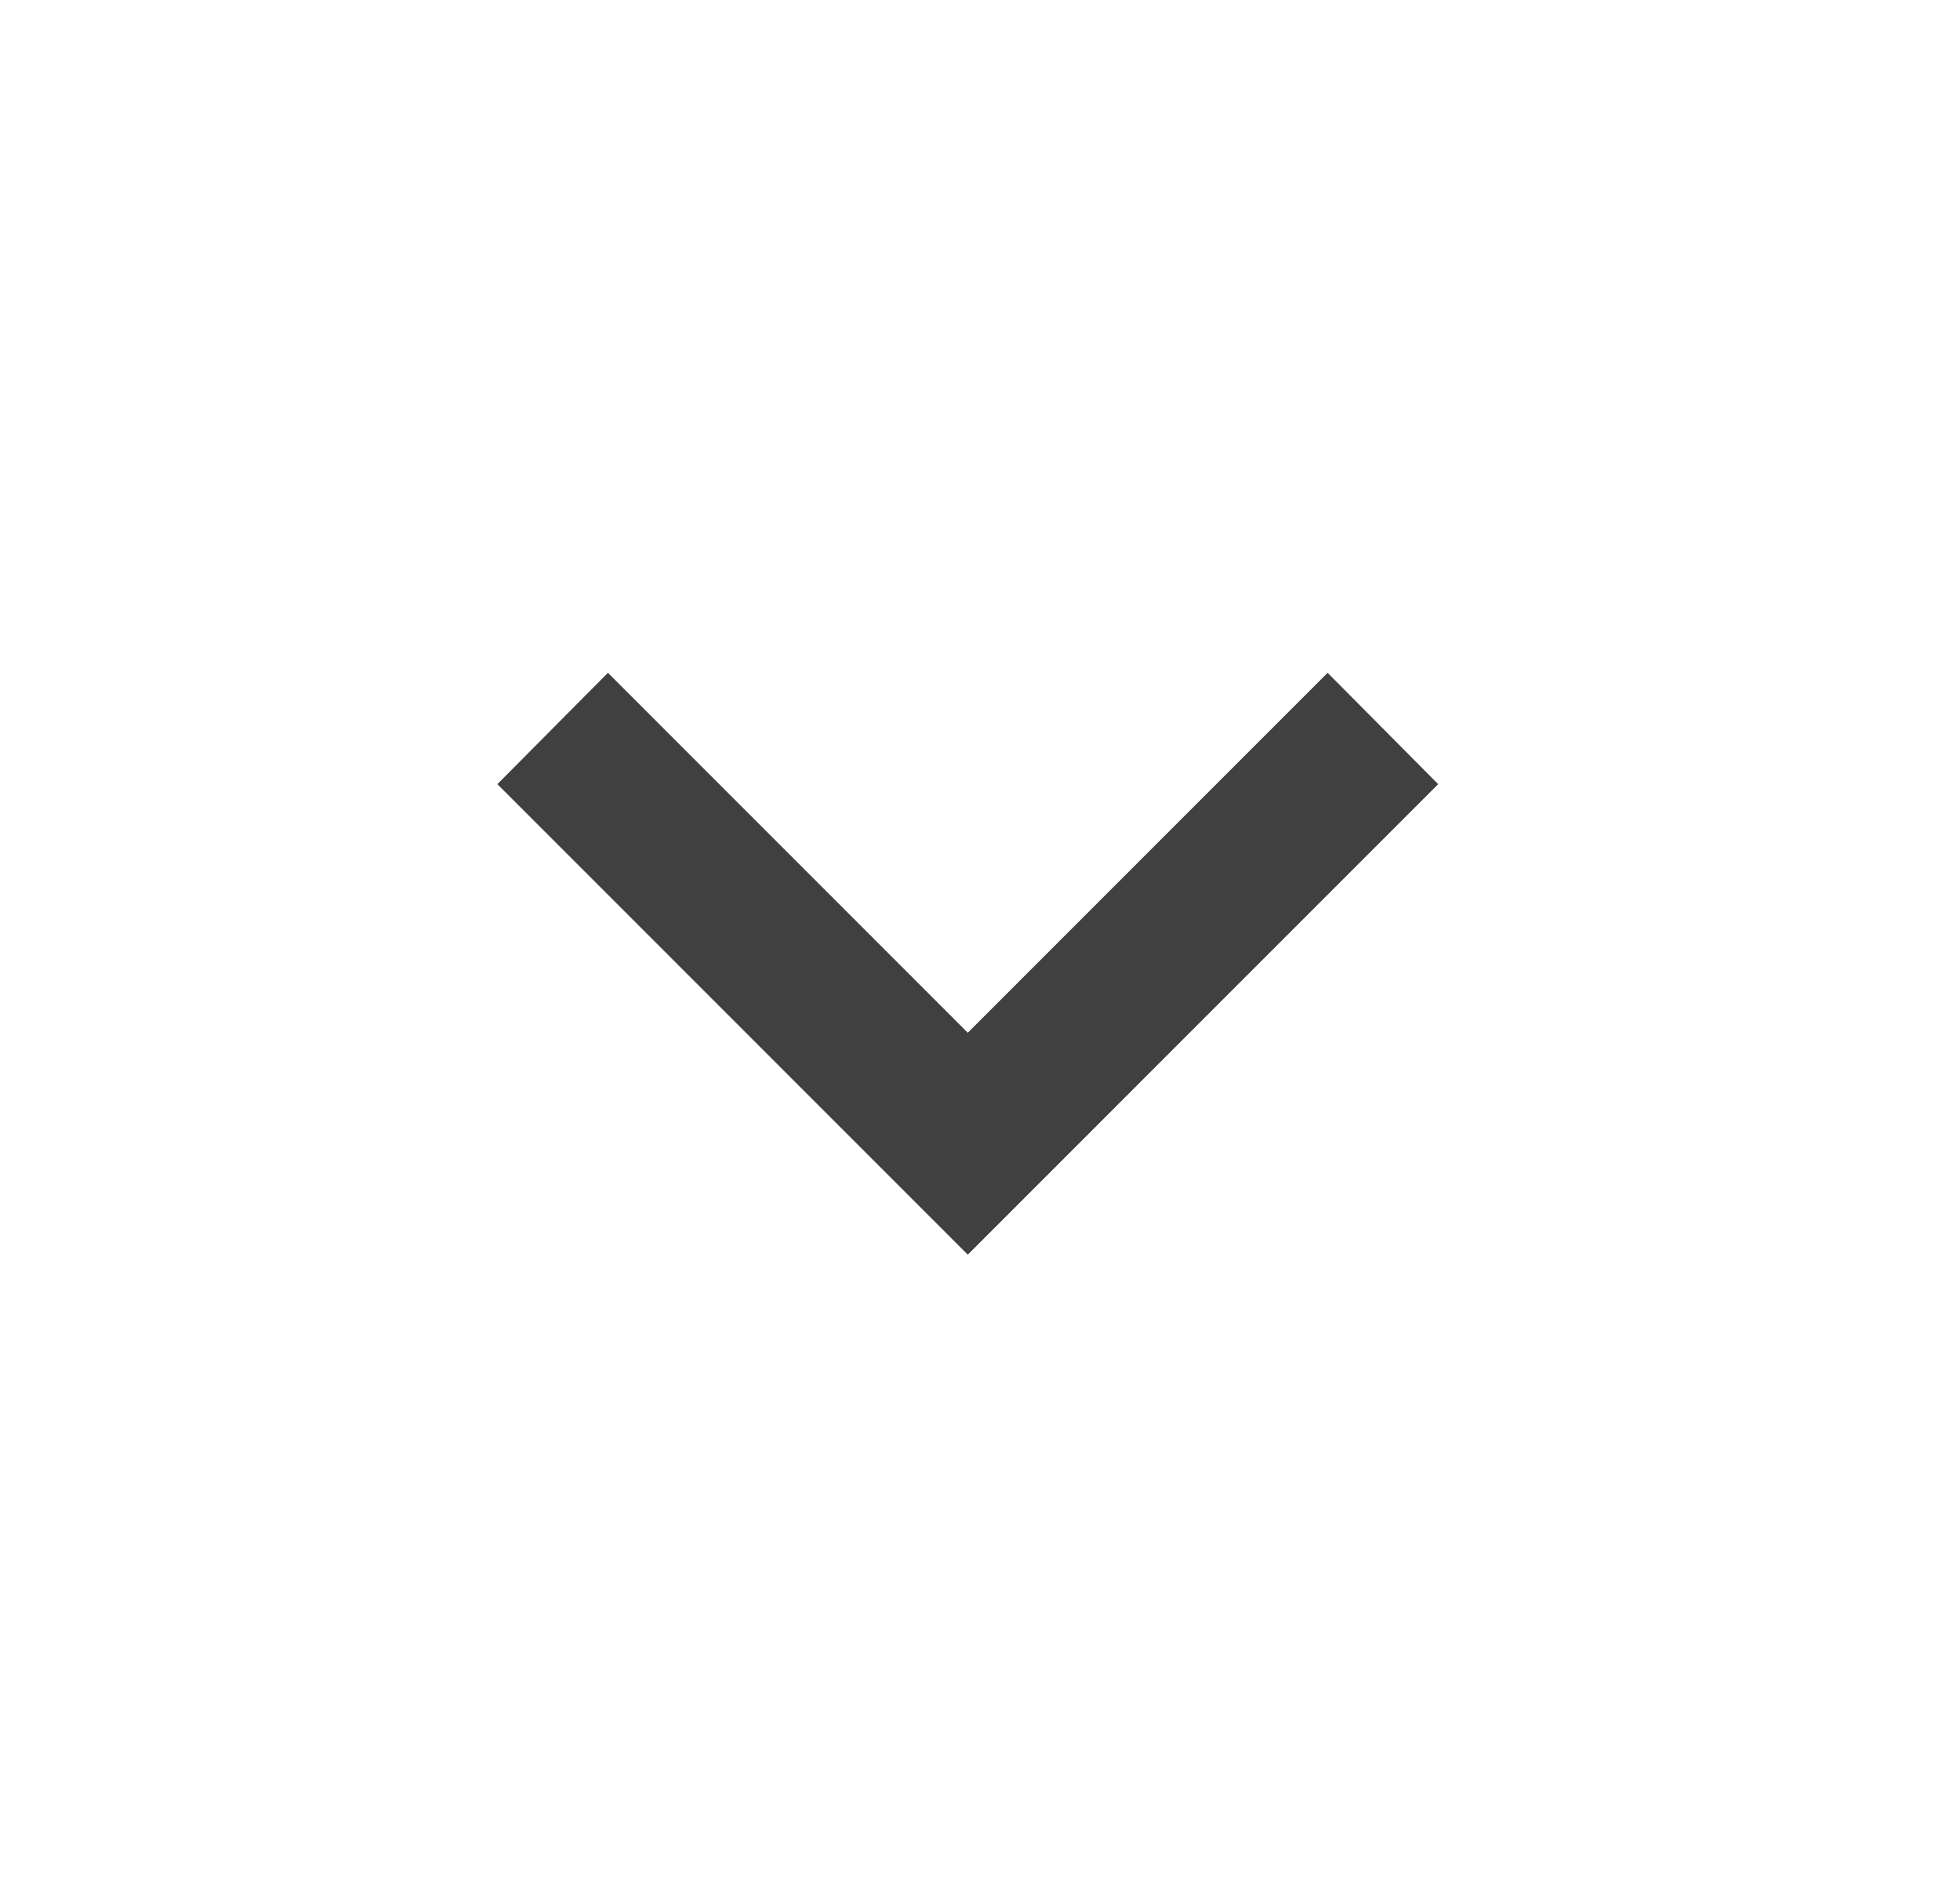
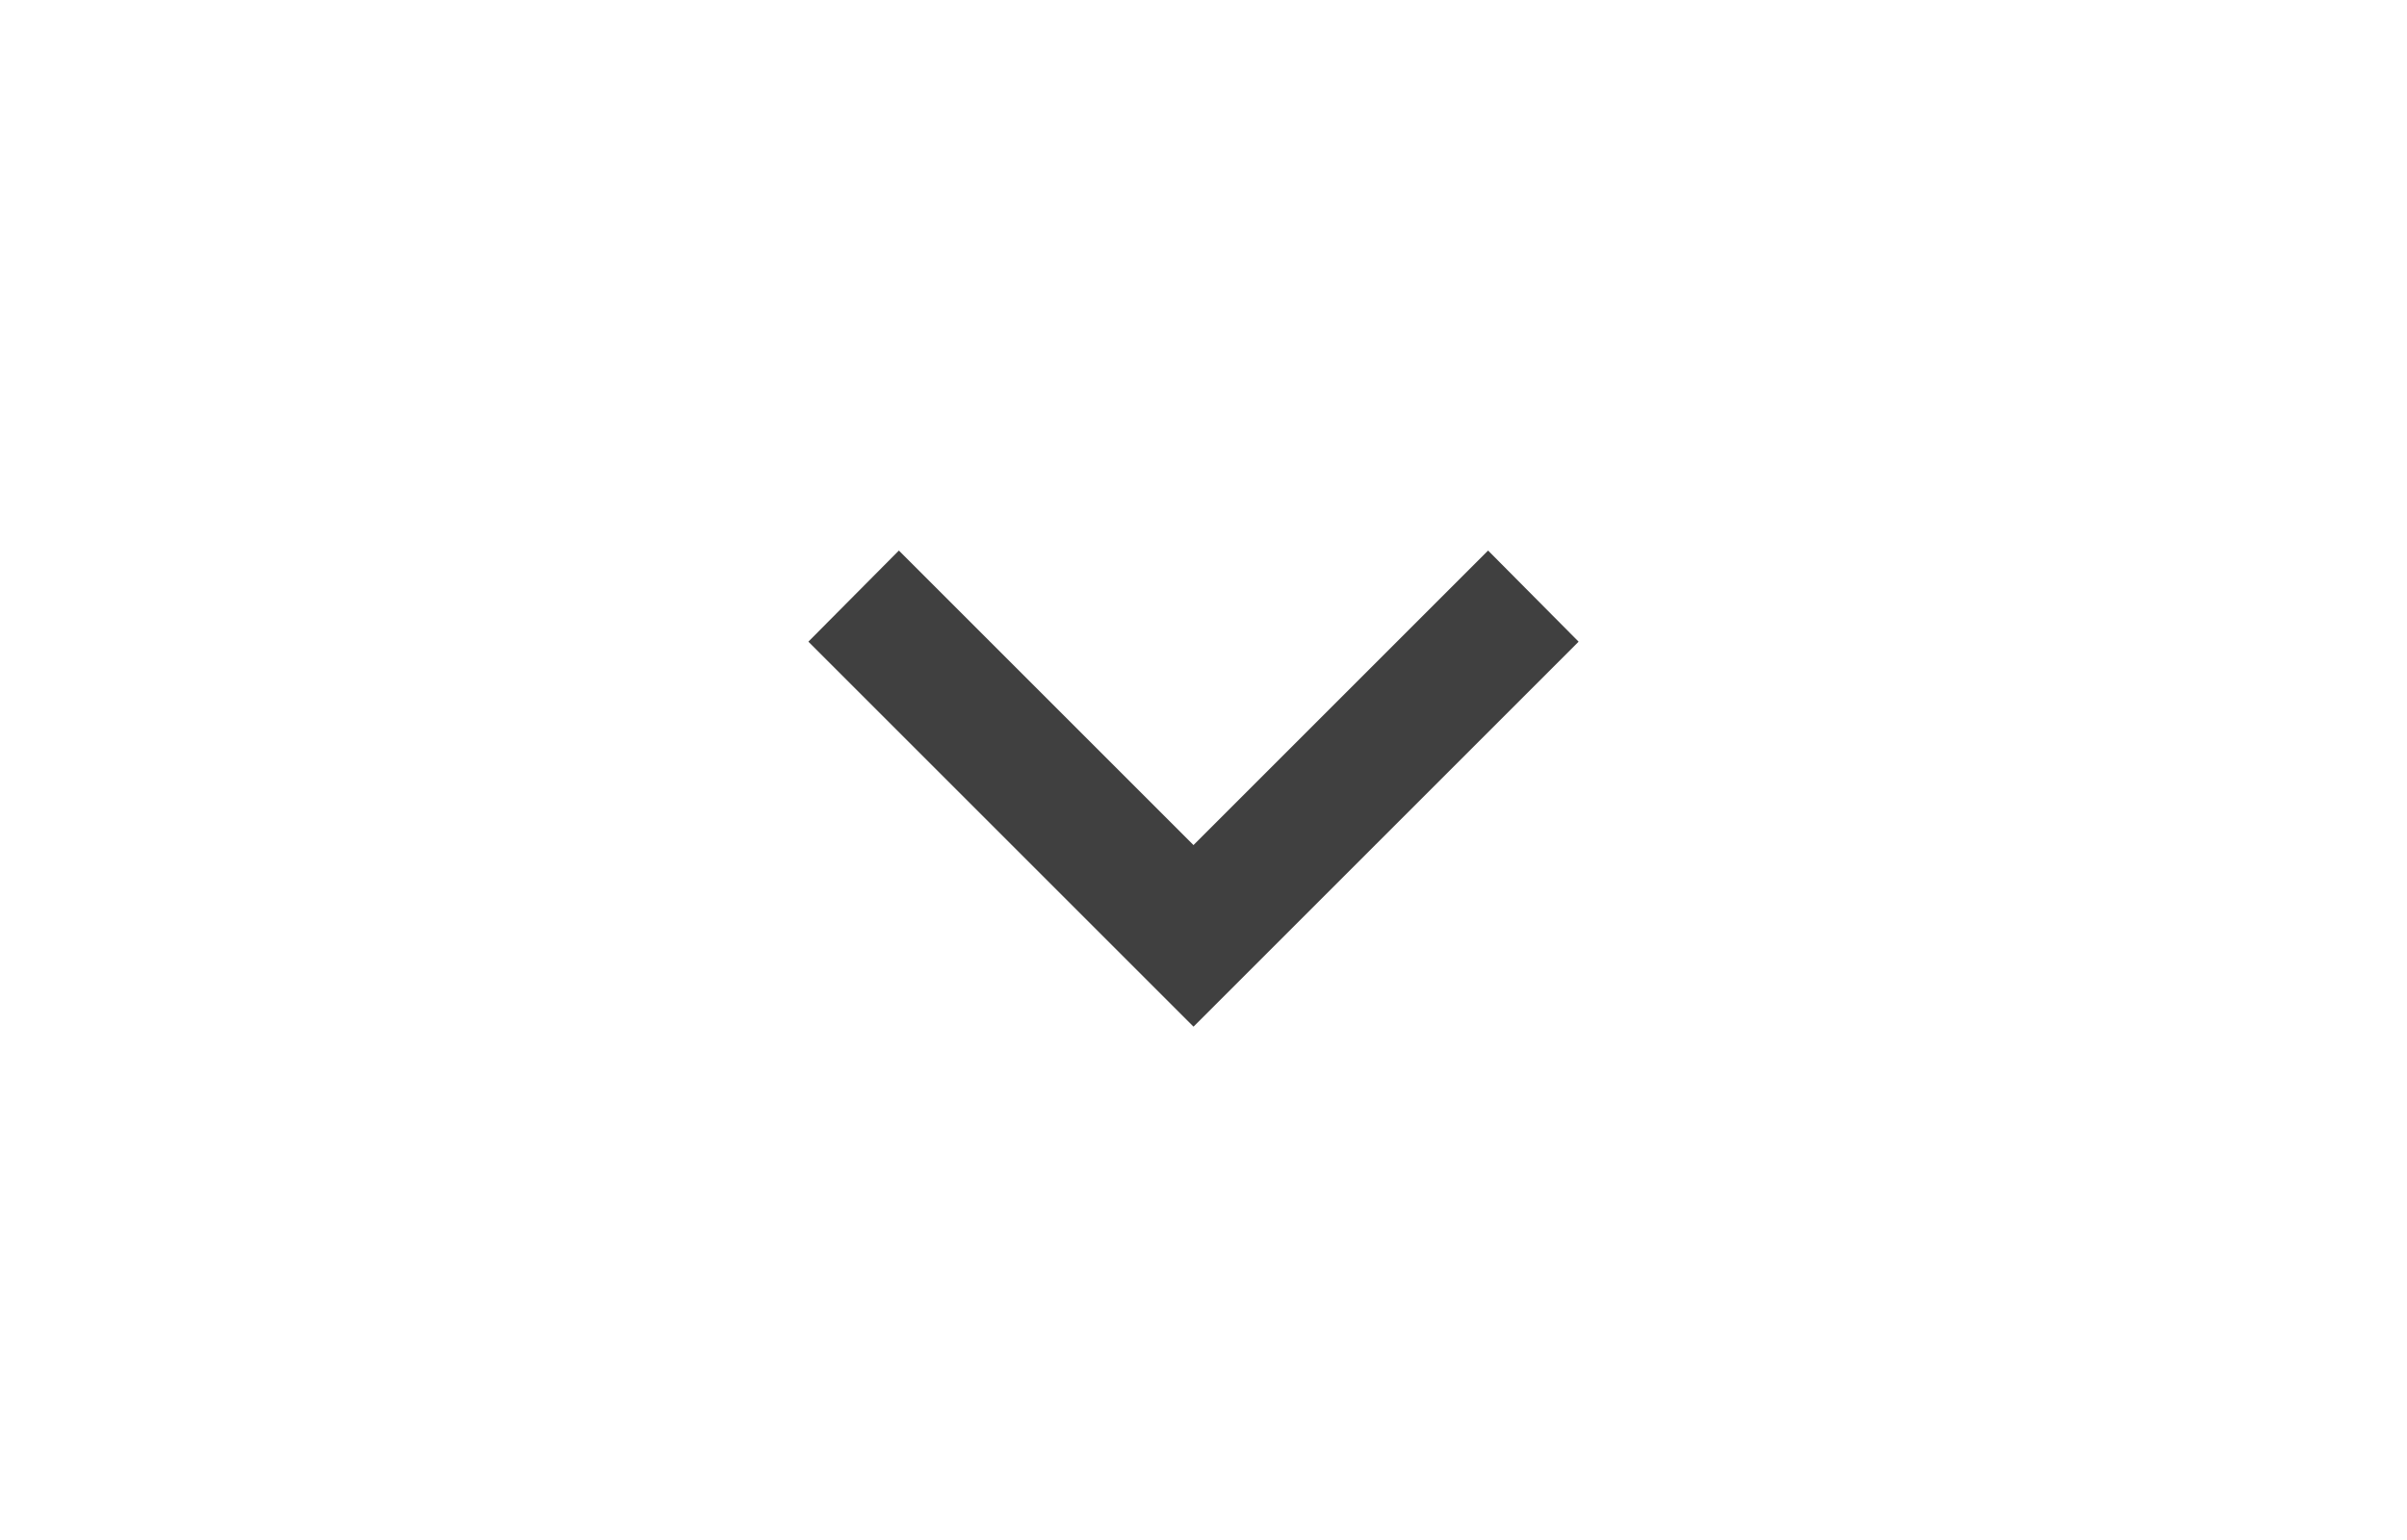
- <svg xmlns="http://www.w3.org/2000/svg" width="25" height="24" viewBox="0 0 25 24" fill="none">
+ <svg xmlns="http://www.w3.org/2000/svg" width="25" height="16" viewBox="0 0 25 24" fill="none">
  <path d="M7.754 8.58L12.344 13.17L16.934 8.58L18.344 10L12.344 16L6.344 10L7.754 8.58Z" fill="#404040" />
</svg>
